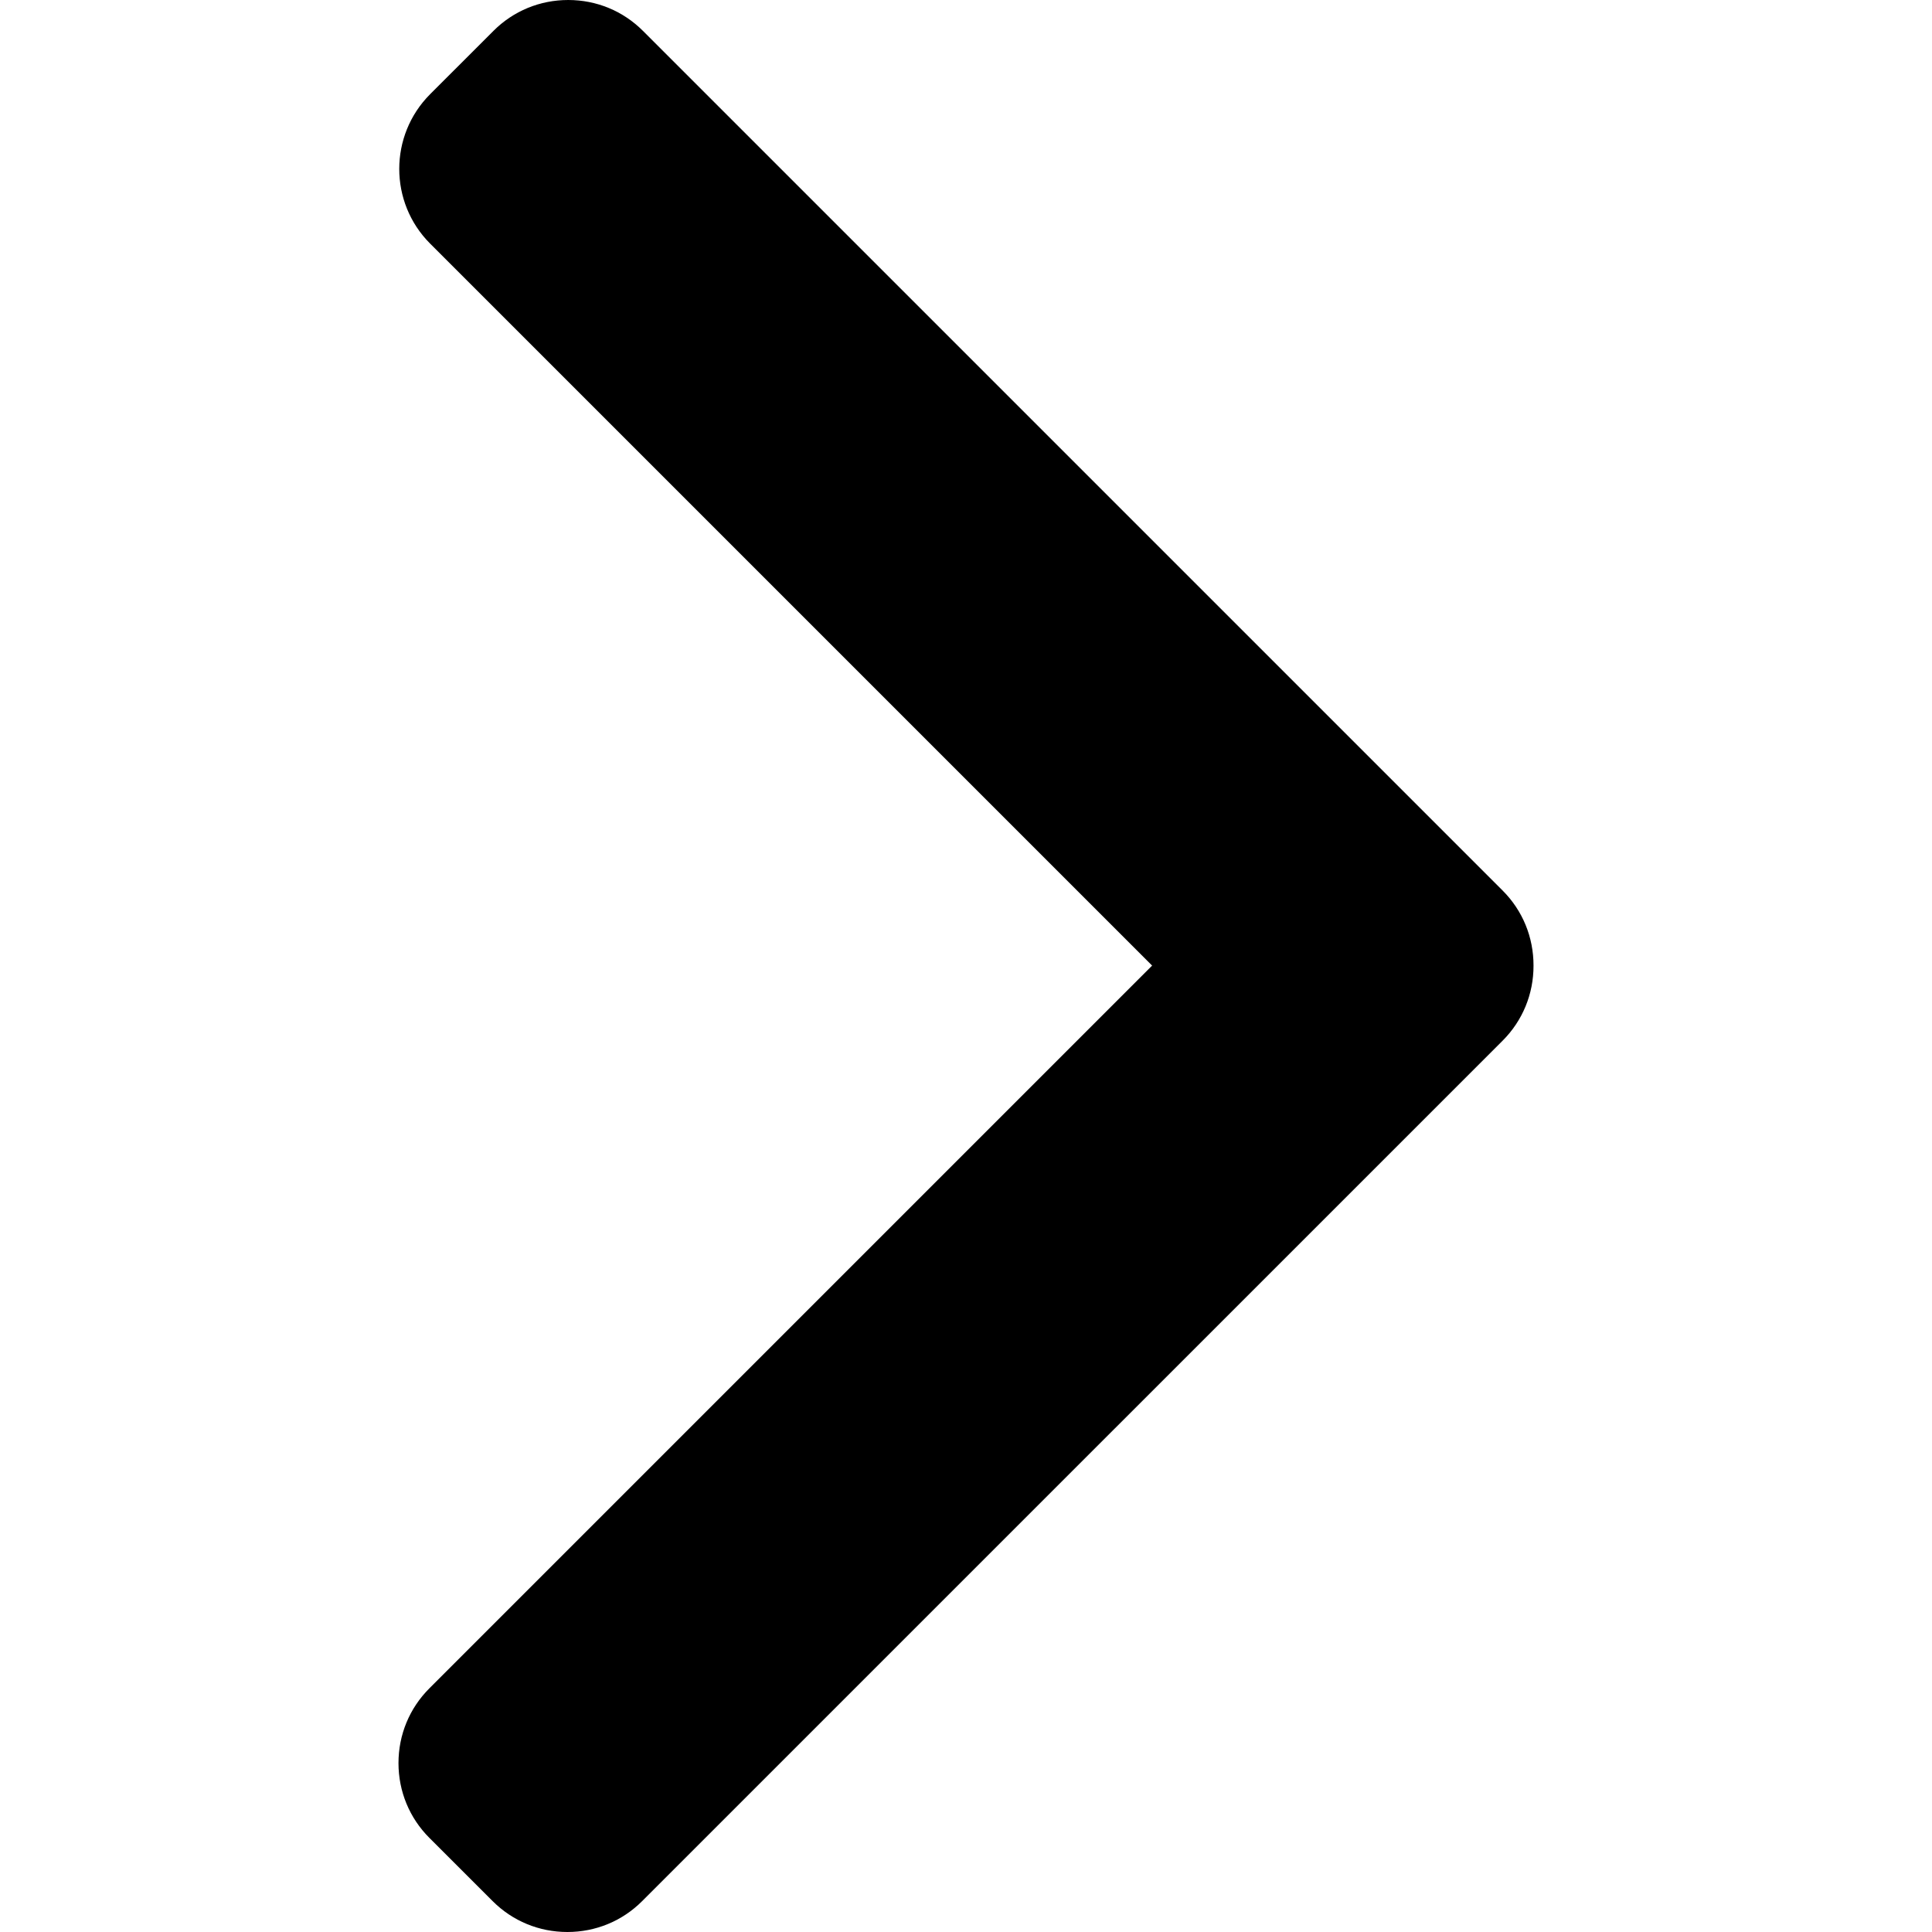
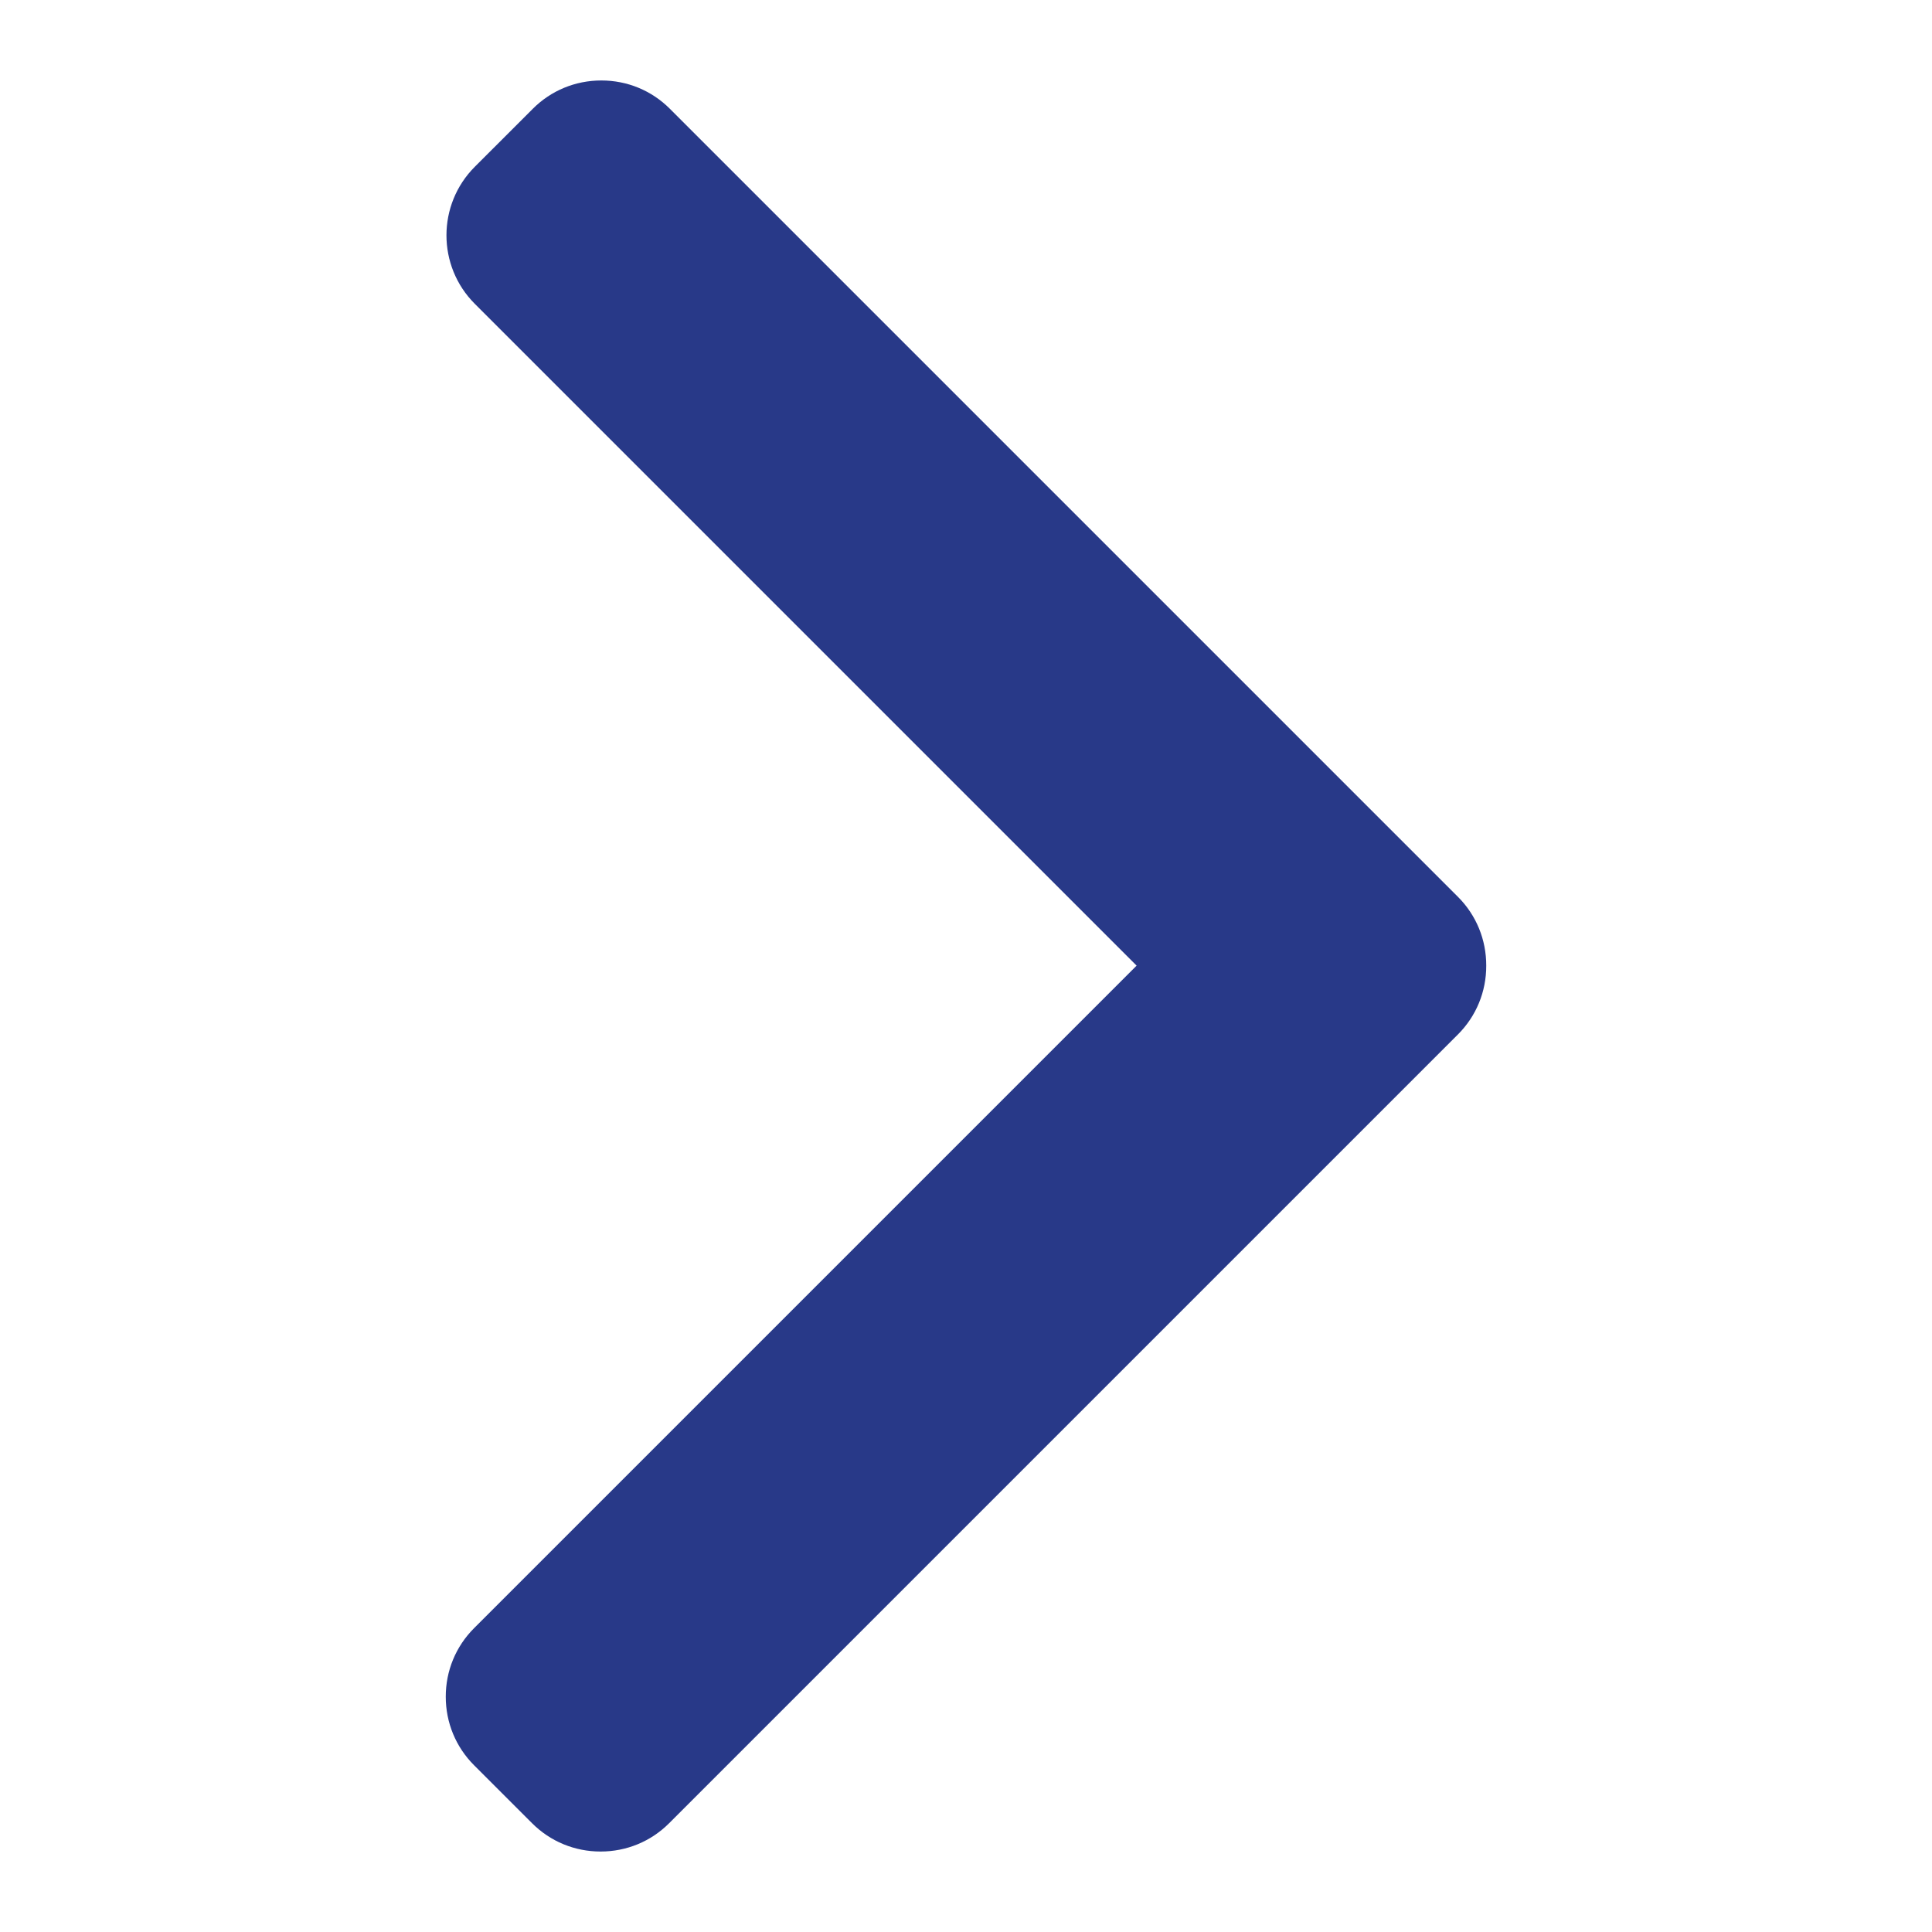
- <svg xmlns="http://www.w3.org/2000/svg" version="1.1" id="Layer_1" x="0px" y="0px" viewBox="0 0 492.004 492.004" style="enable-background:new 0 0 492.004 492.004;" xml:space="preserve">
-   <g>
-     <g>
-       <path d="M382.678,226.804L163.73,7.86C158.666,2.792,151.906,0,144.698,0s-13.968,2.792-19.032,7.86l-16.124,16.12    c-10.492,10.504-10.492,27.576,0,38.064L293.398,245.9l-184.06,184.06c-5.064,5.068-7.86,11.824-7.86,19.028    c0,7.212,2.796,13.968,7.86,19.04l16.124,16.116c5.068,5.068,11.824,7.86,19.032,7.86s13.968-2.792,19.032-7.86L382.678,265    c5.076-5.084,7.864-11.872,7.848-19.088C390.542,238.668,387.754,231.884,382.678,226.804z" />
-     </g>
+ <svg xmlns="http://www.w3.org/2000/svg" id="SvgjsSvg1001" width="288" height="288" version="1.1">
+   <defs id="SvgjsDefs1002" />
+   <g id="SvgjsG1008" transform="matrix(0.9167,0,0,0.9167,11.9952,11.9952)">
+     <svg enable-background="new 0 0 492.004 492.004" viewBox="0 0 492.004 492.004" width="288" height="288">
+       <path d="M382.678,226.804L163.73,7.86C158.666,2.792,151.906,0,144.698,0s-13.968,2.792-19.032,7.86l-16.124,16.12    c-10.492,10.504-10.492,27.576,0,38.064L293.398,245.9l-184.06,184.06c-5.064,5.068-7.86,11.824-7.86,19.028    c0,7.212,2.796,13.968,7.86,19.04l16.124,16.116c5.068,5.068,11.824,7.86,19.032,7.86s13.968-2.792,19.032-7.86L382.678,265    c5.076-5.084,7.864-11.872,7.848-19.088C390.542,238.668,387.754,231.884,382.678,226.804z" fill="#283988" class="color000 svgShape" />
+     </svg>
  </g>
-   <g>
- </g>
-   <g>
- </g>
-   <g>
- </g>
-   <g>
- </g>
-   <g>
- </g>
-   <g>
- </g>
-   <g>
- </g>
-   <g>
- </g>
-   <g>
- </g>
-   <g>
- </g>
-   <g>
- </g>
-   <g>
- </g>
-   <g>
- </g>
-   <g>
- </g>
-   <g>
- </g>
</svg>
